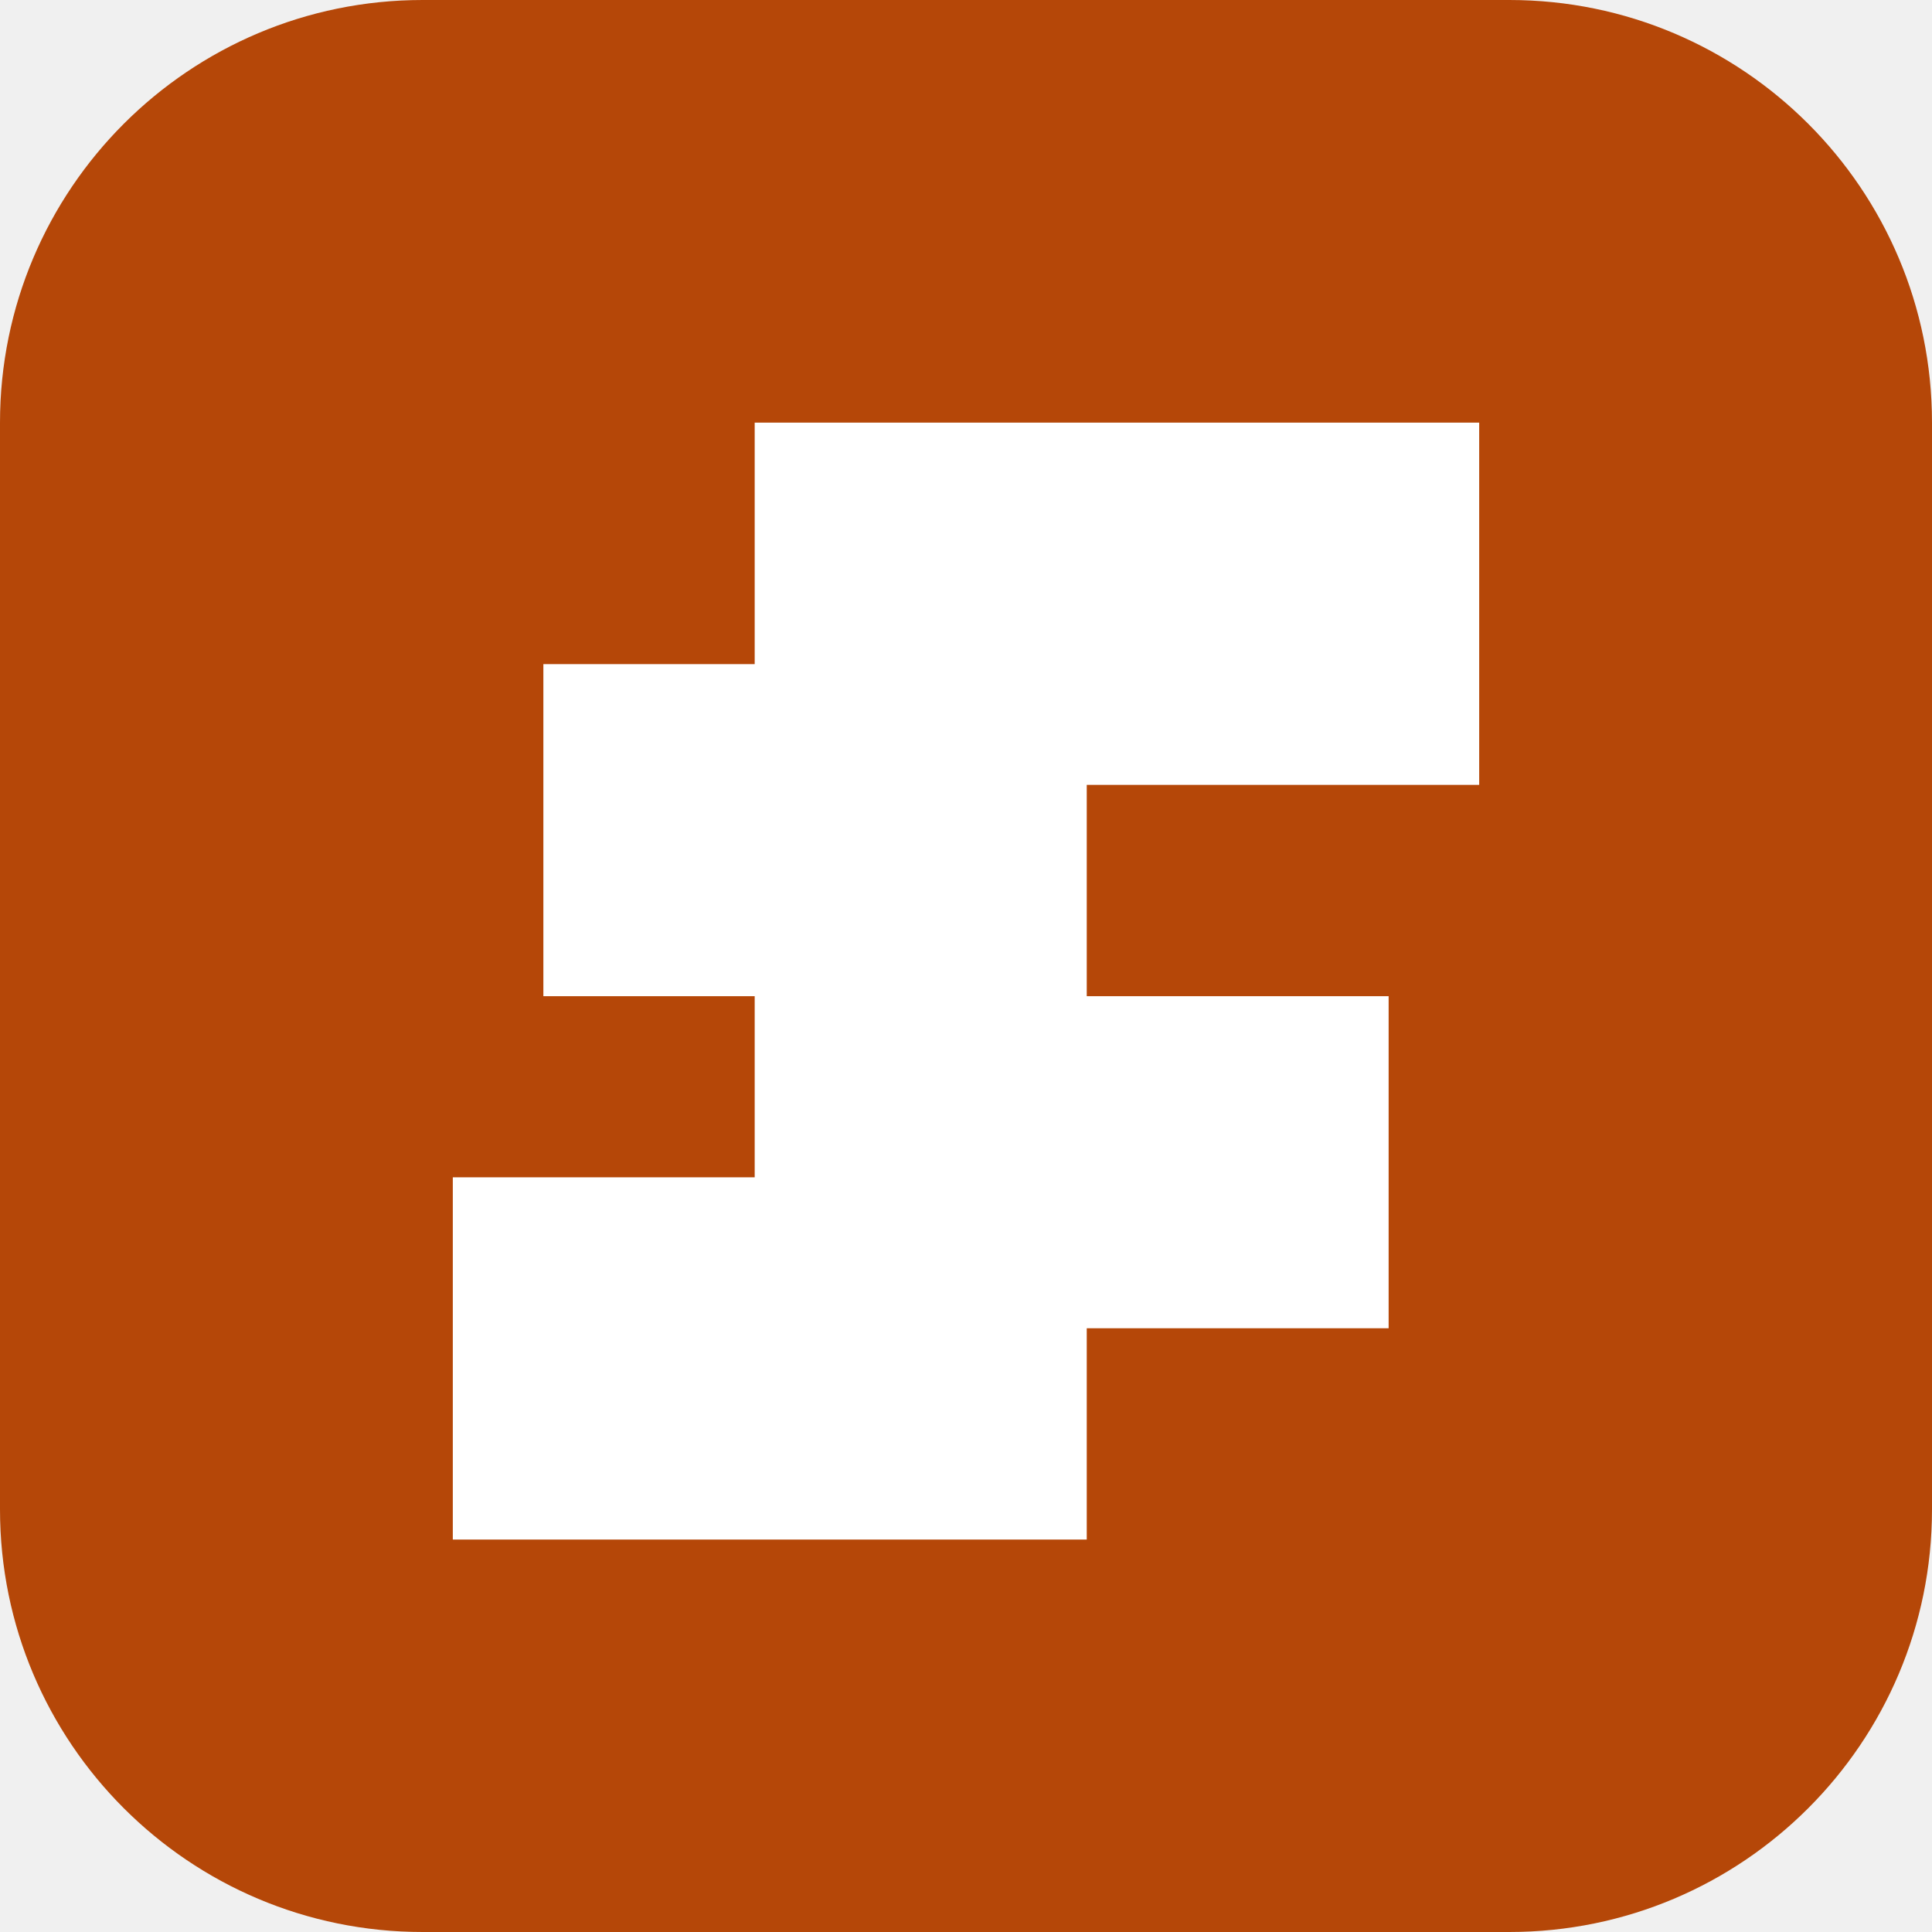
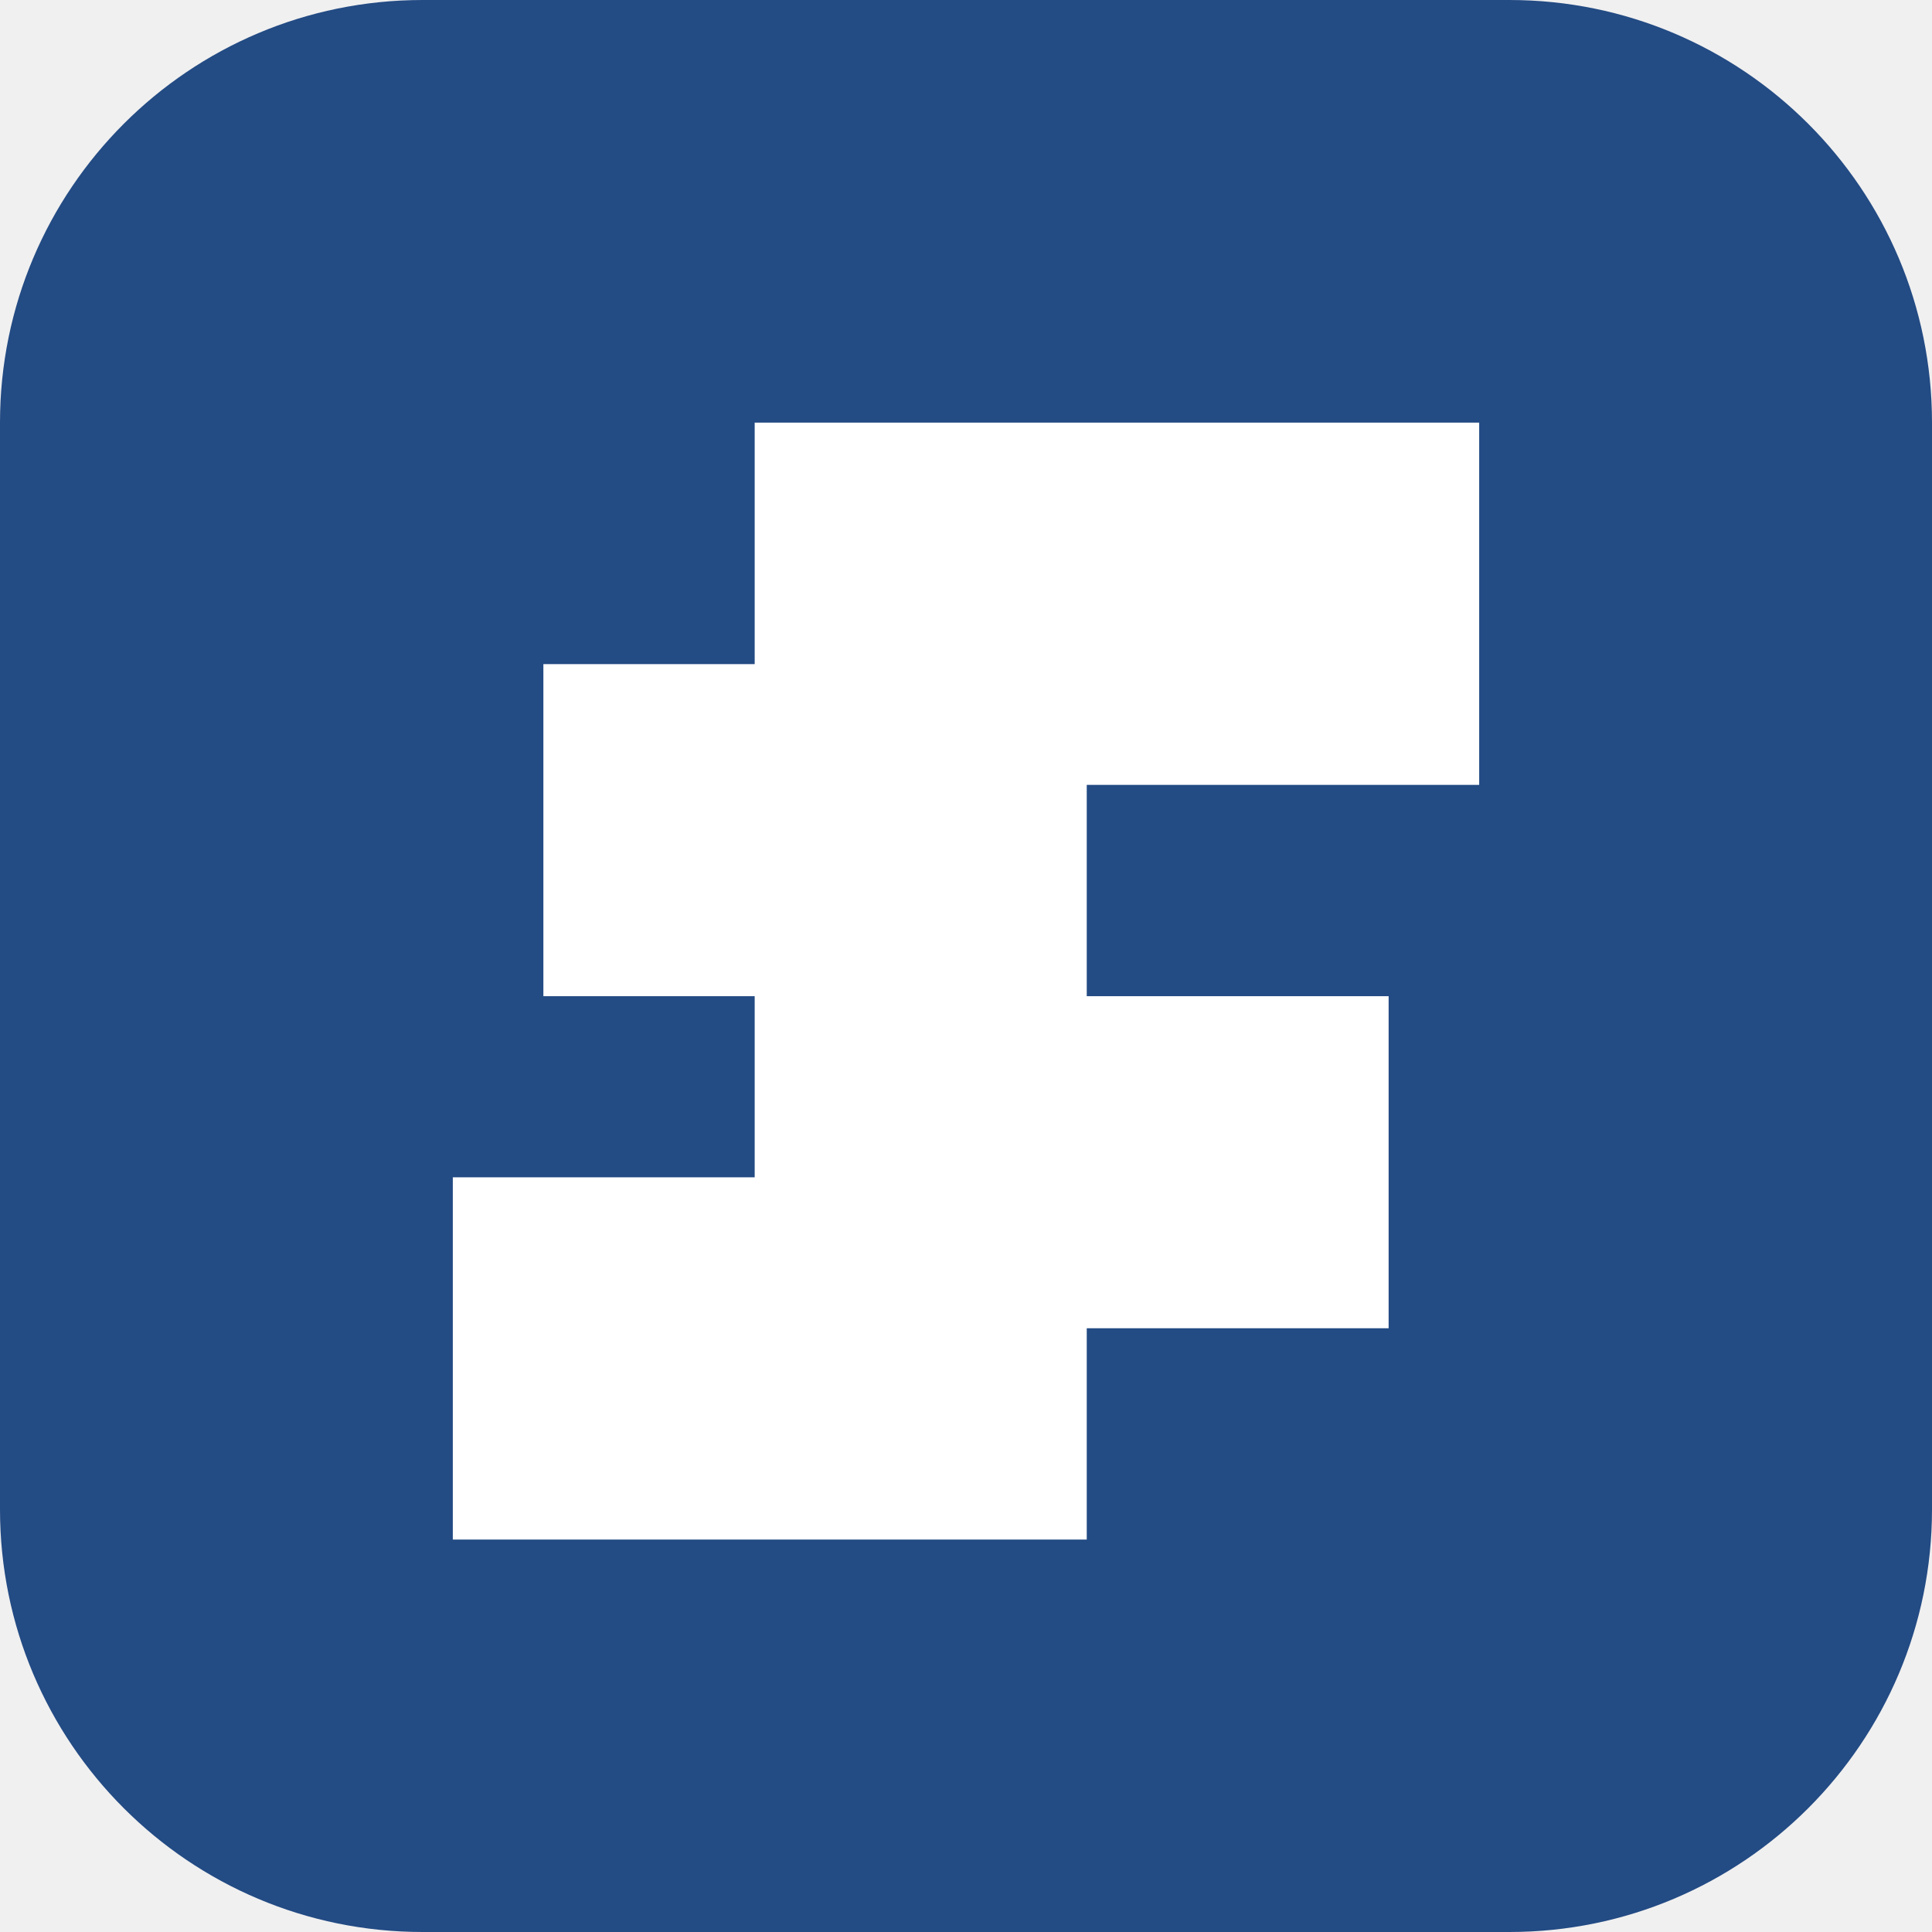
<svg xmlns="http://www.w3.org/2000/svg" width="64" height="64" viewBox="0 0 64 64">
-   <rect width="64" height="64" rx="14" fill="#b54708" />
+   <rect width="64" height="64" rx="14" fill="#234B84" />
  <path fill="#fff" d="M15 14h34v12H36v7h10v11H36v7H15V39h10v-6h-7V22h7v-8H15Z" />
</svg>
